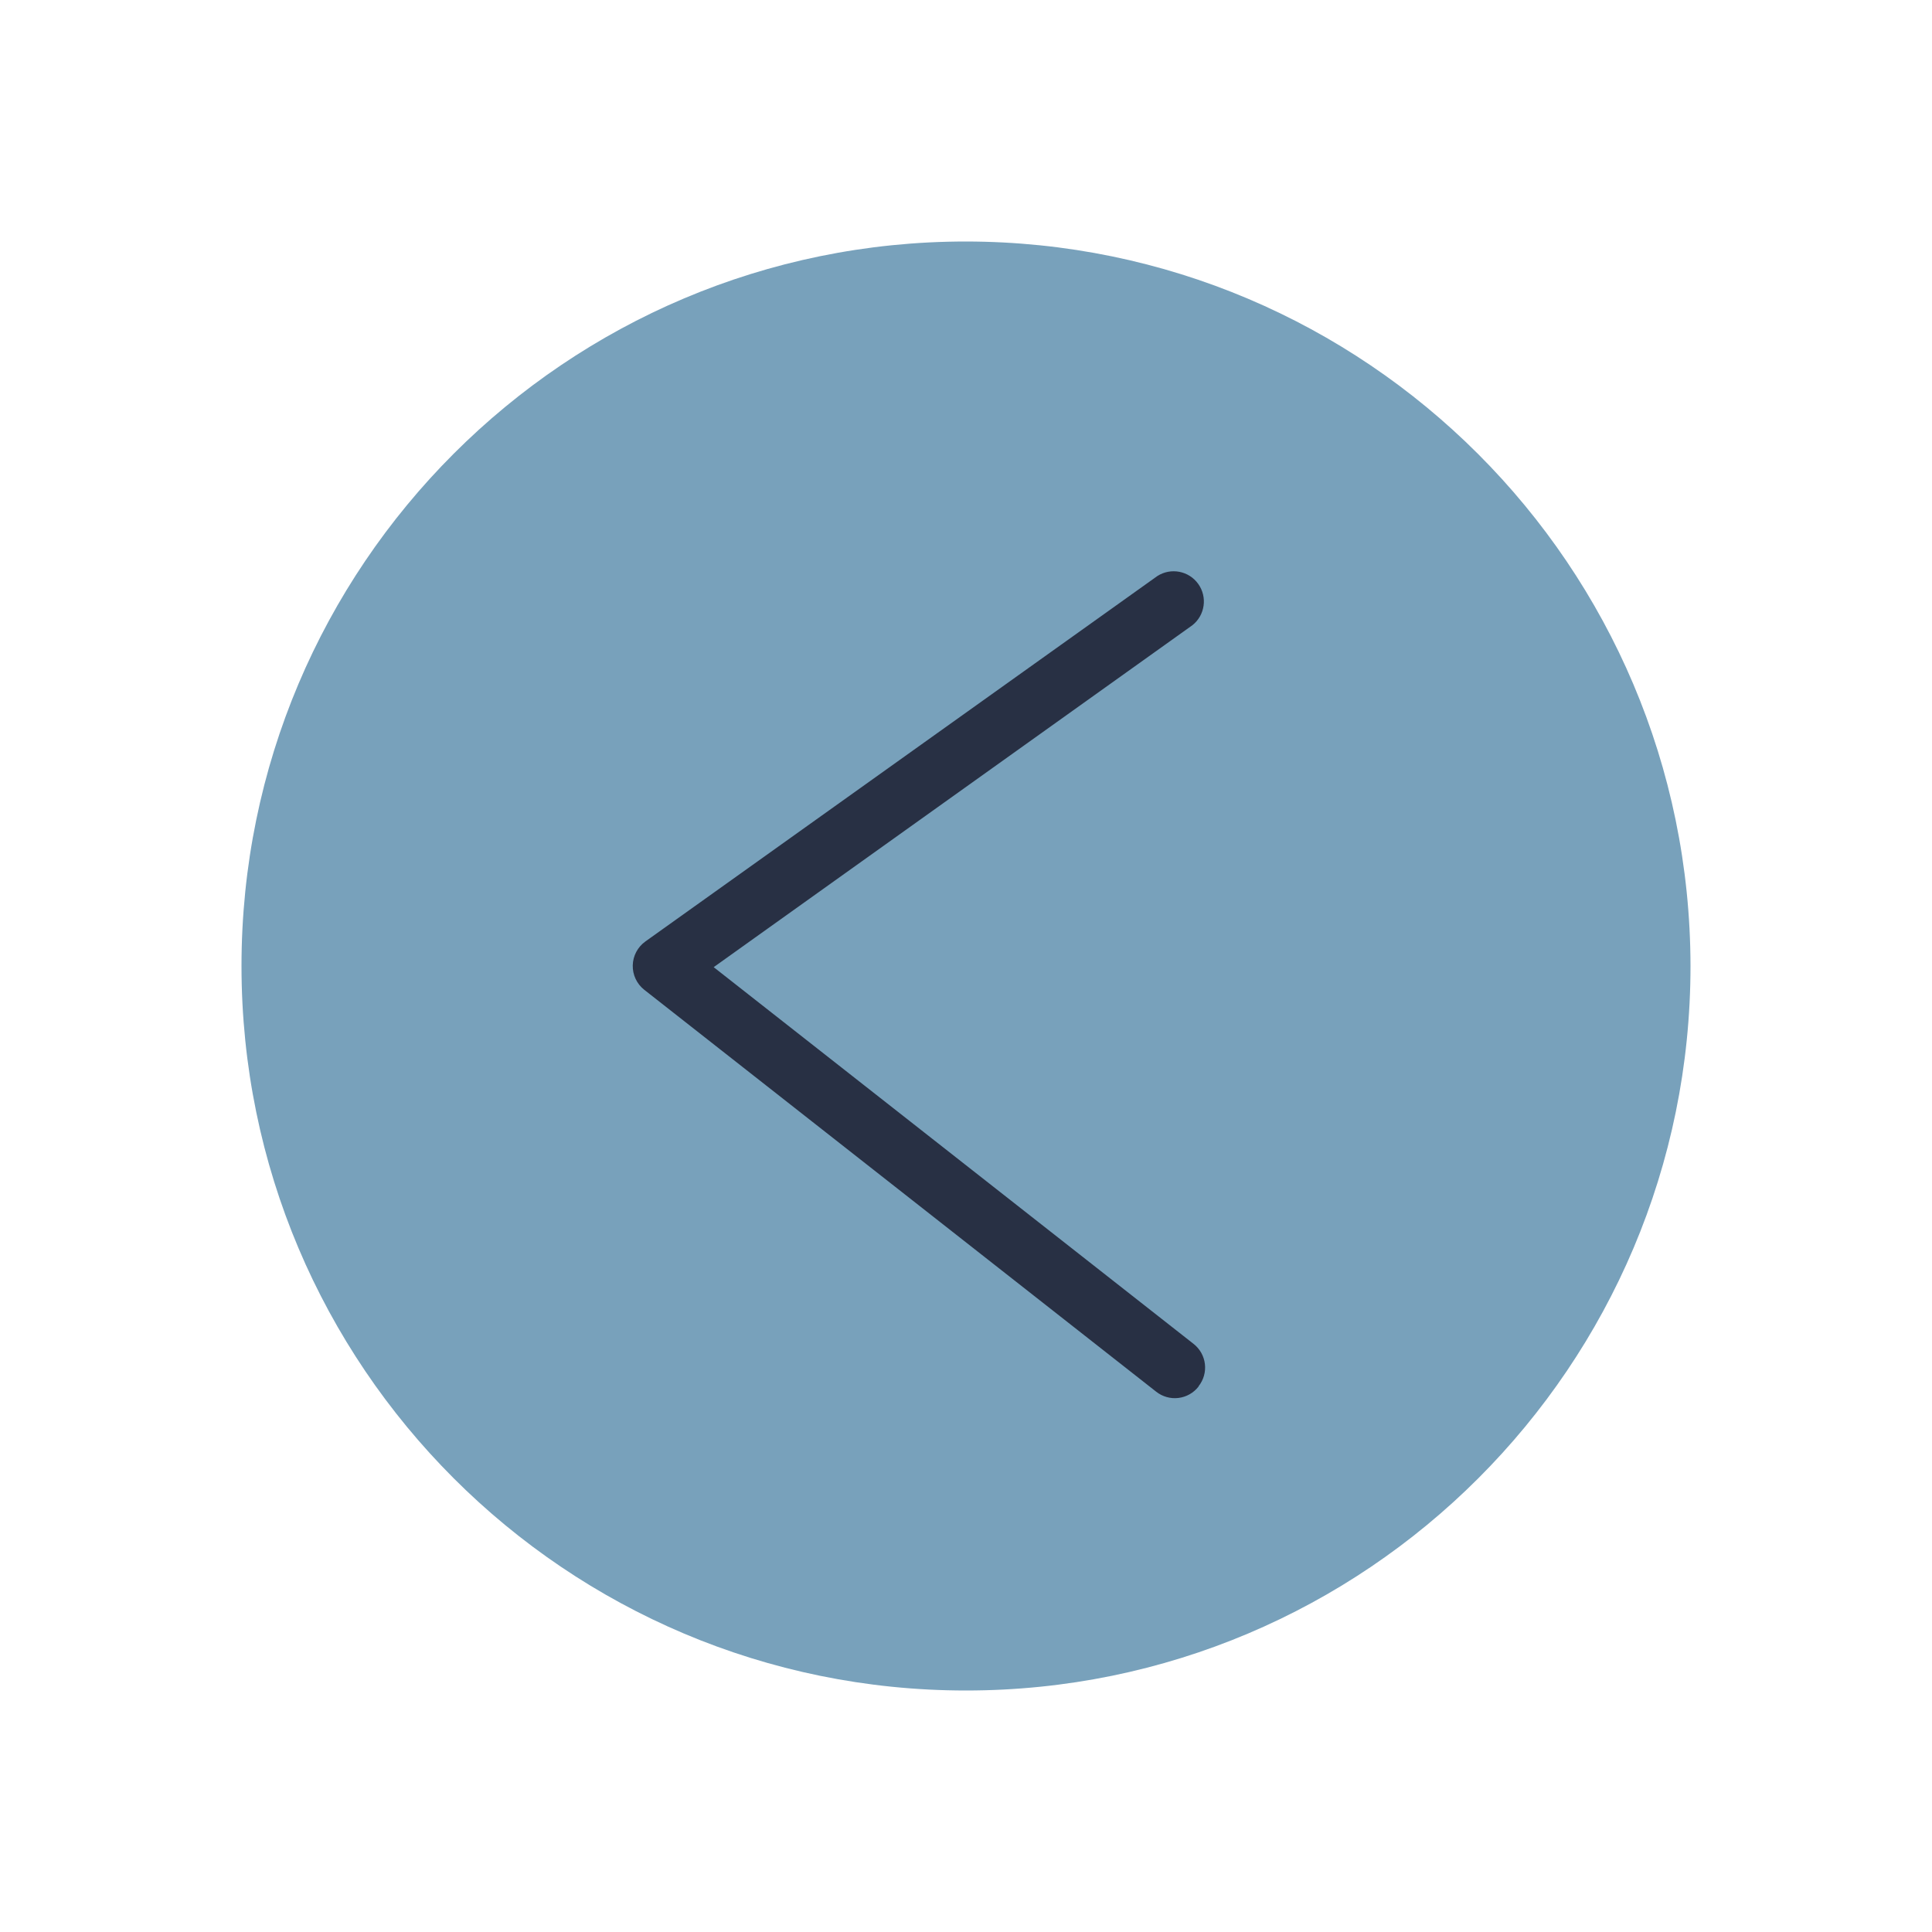
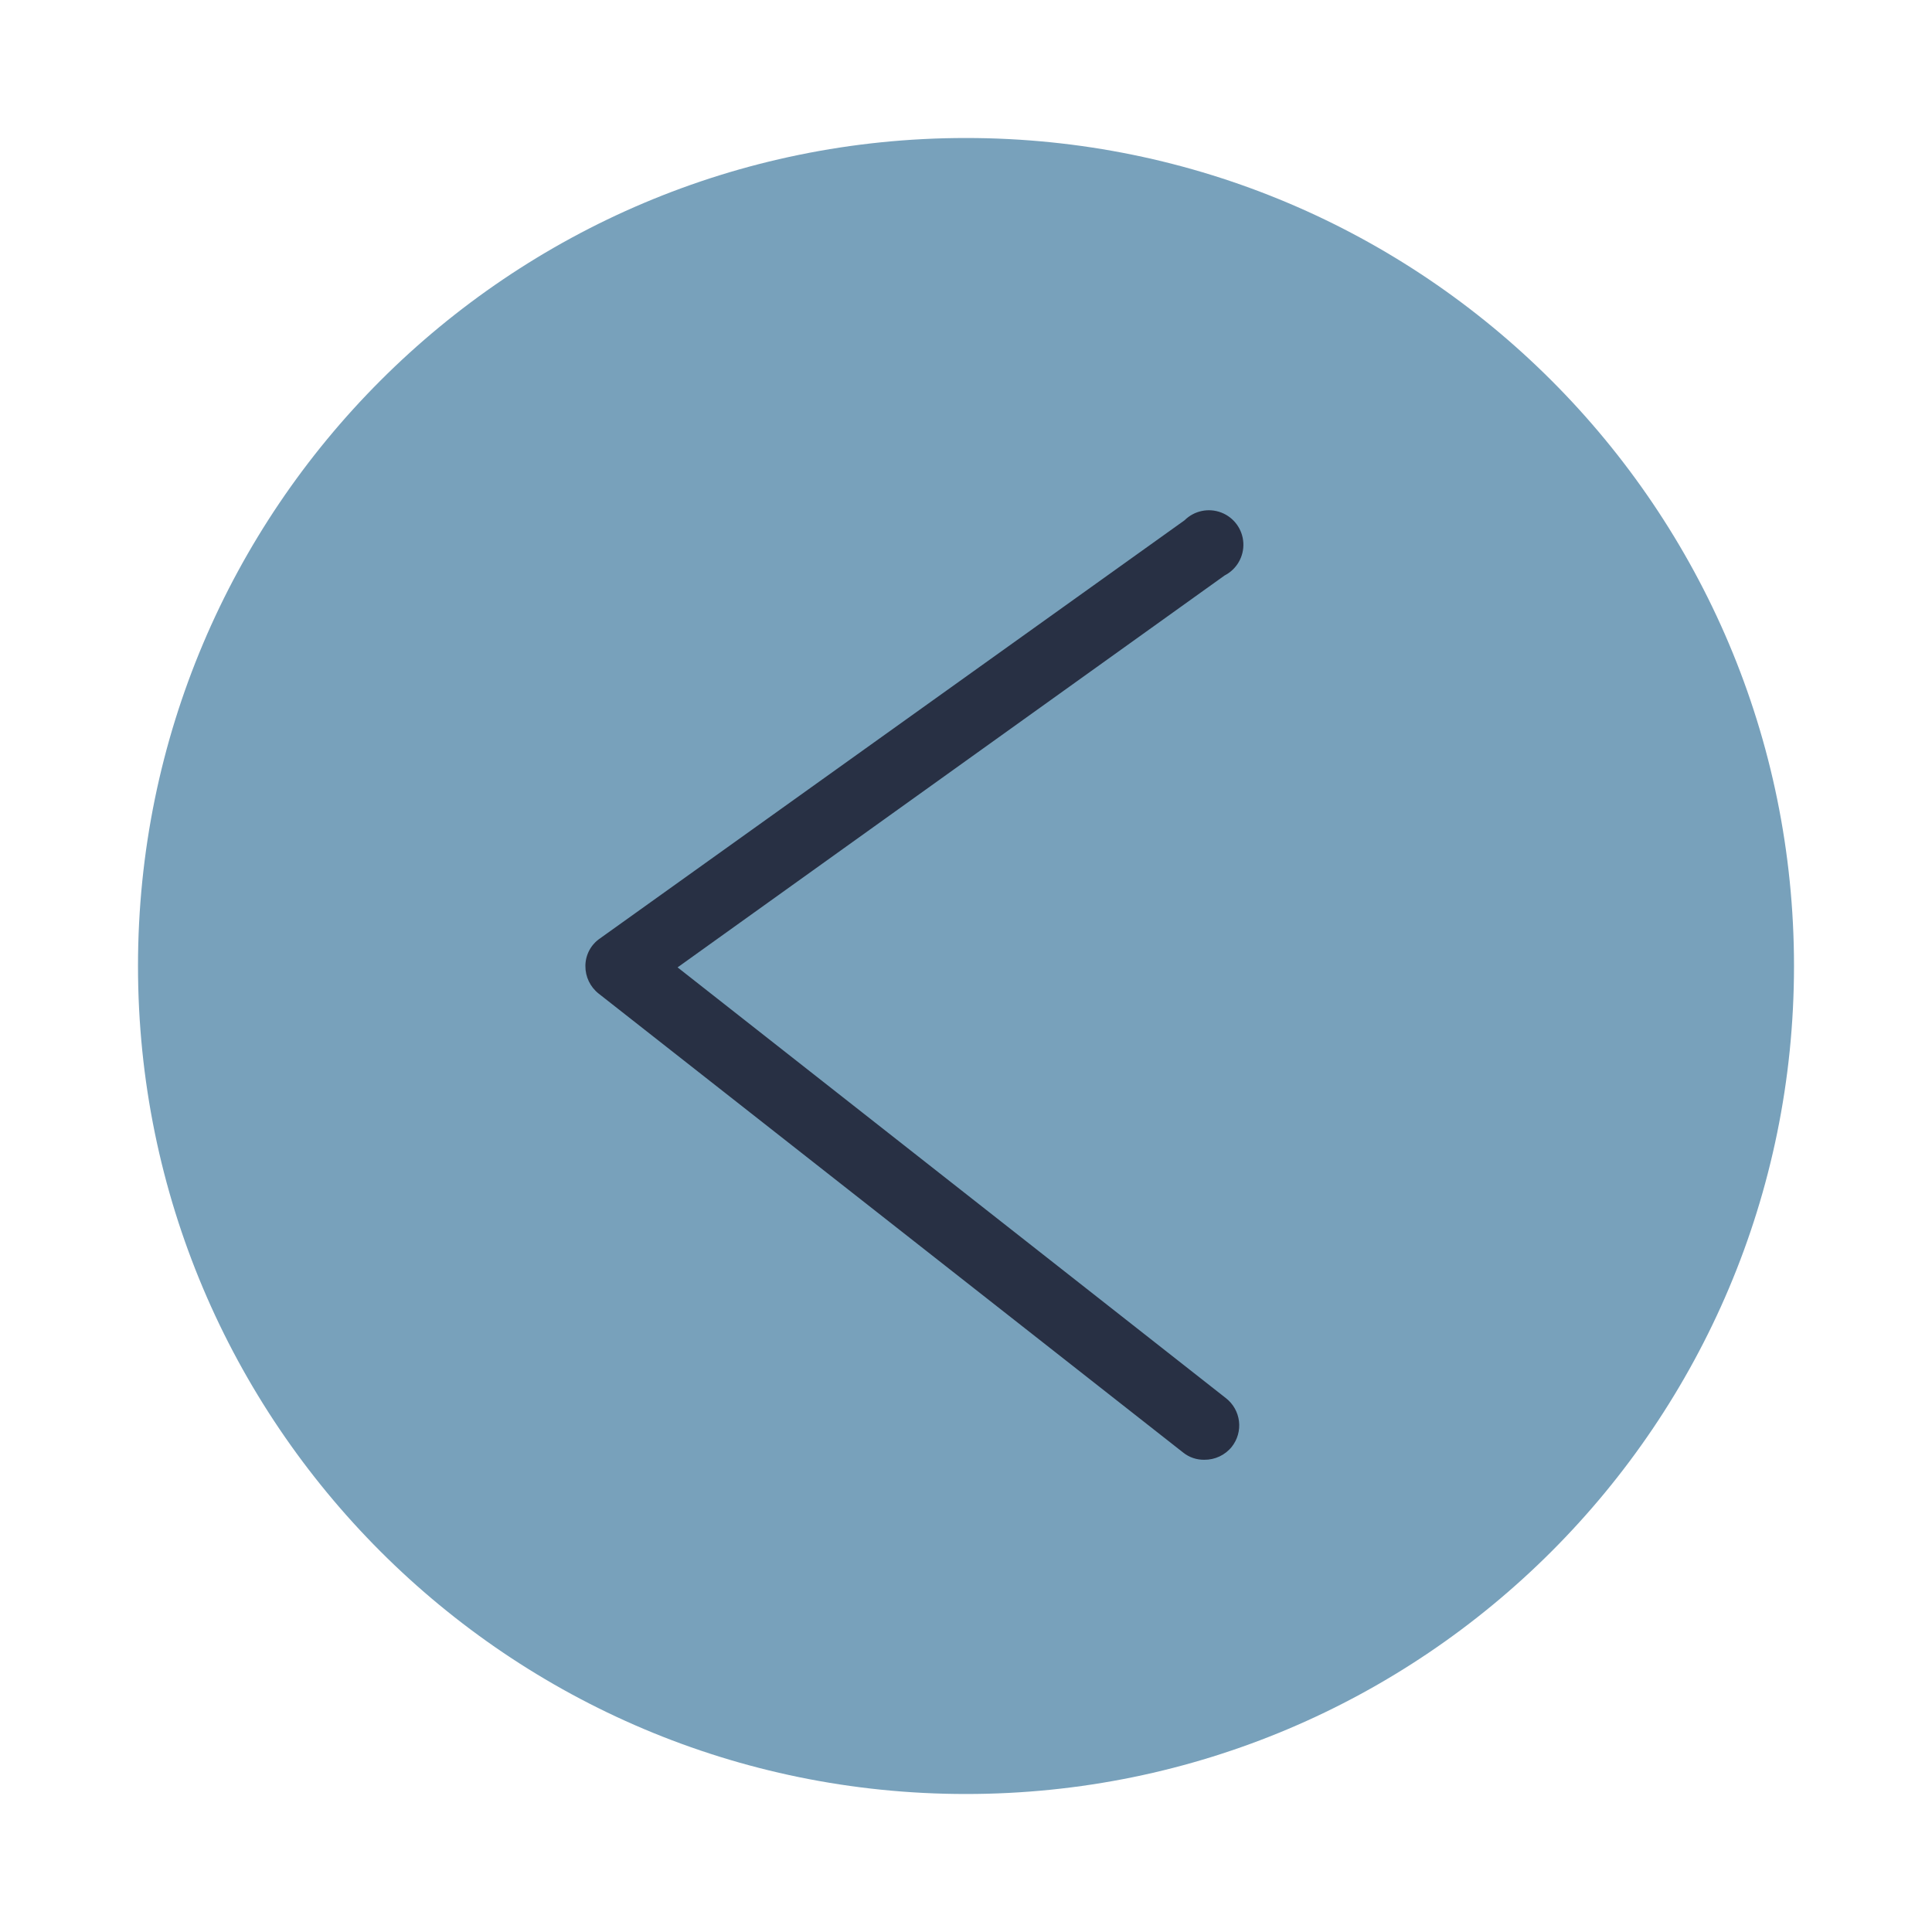
- <svg xmlns="http://www.w3.org/2000/svg" id="Layer_1" data-name="Layer 1" viewBox="0 0 200 200">
+ <svg xmlns="http://www.w3.org/2000/svg" viewBox="0 0 70 70">
  <defs>
    <style>.cls-1{fill:#283044;}.cls-2{fill:#78a1bb;}</style>
  </defs>
-   <circle class="cls-1" cx="100" cy="100" r="74.54" />
-   <path class="cls-2" d="M124.07,143.54a3.11,3.11,0,0,1-4.38.53l-53-41.61a3.13,3.13,0,0,1,.12-5l53-37.83a3.13,3.13,0,0,1,3.63,5.09l-49.56,35.4,49.68,39a3.11,3.11,0,0,1,.52,4.38M100,25a75,75,0,1,0,75,75,75.09,75.09,0,0,0-75-75" />
+   <g id="West">
+     <circle class="cls-1" cx="35" cy="35" r="29.81" />
+     <path class="cls-2" d="M44.63,52.42a1.26,1.26,0,0,1-1,.47,1.19,1.19,0,0,1-.76-.26L21.69,36a1.26,1.26,0,0,1-.48-1,1.21,1.21,0,0,1,.53-1L42.92,18.85a1.25,1.25,0,1,1,1.45,2L24.55,35.05,44.42,50.66a1.25,1.25,0,0,1,.21,1.76M35,5A30,30,0,1,0,65,35,30,30,0,0,0,35,5" />
+   </g>
</svg>
